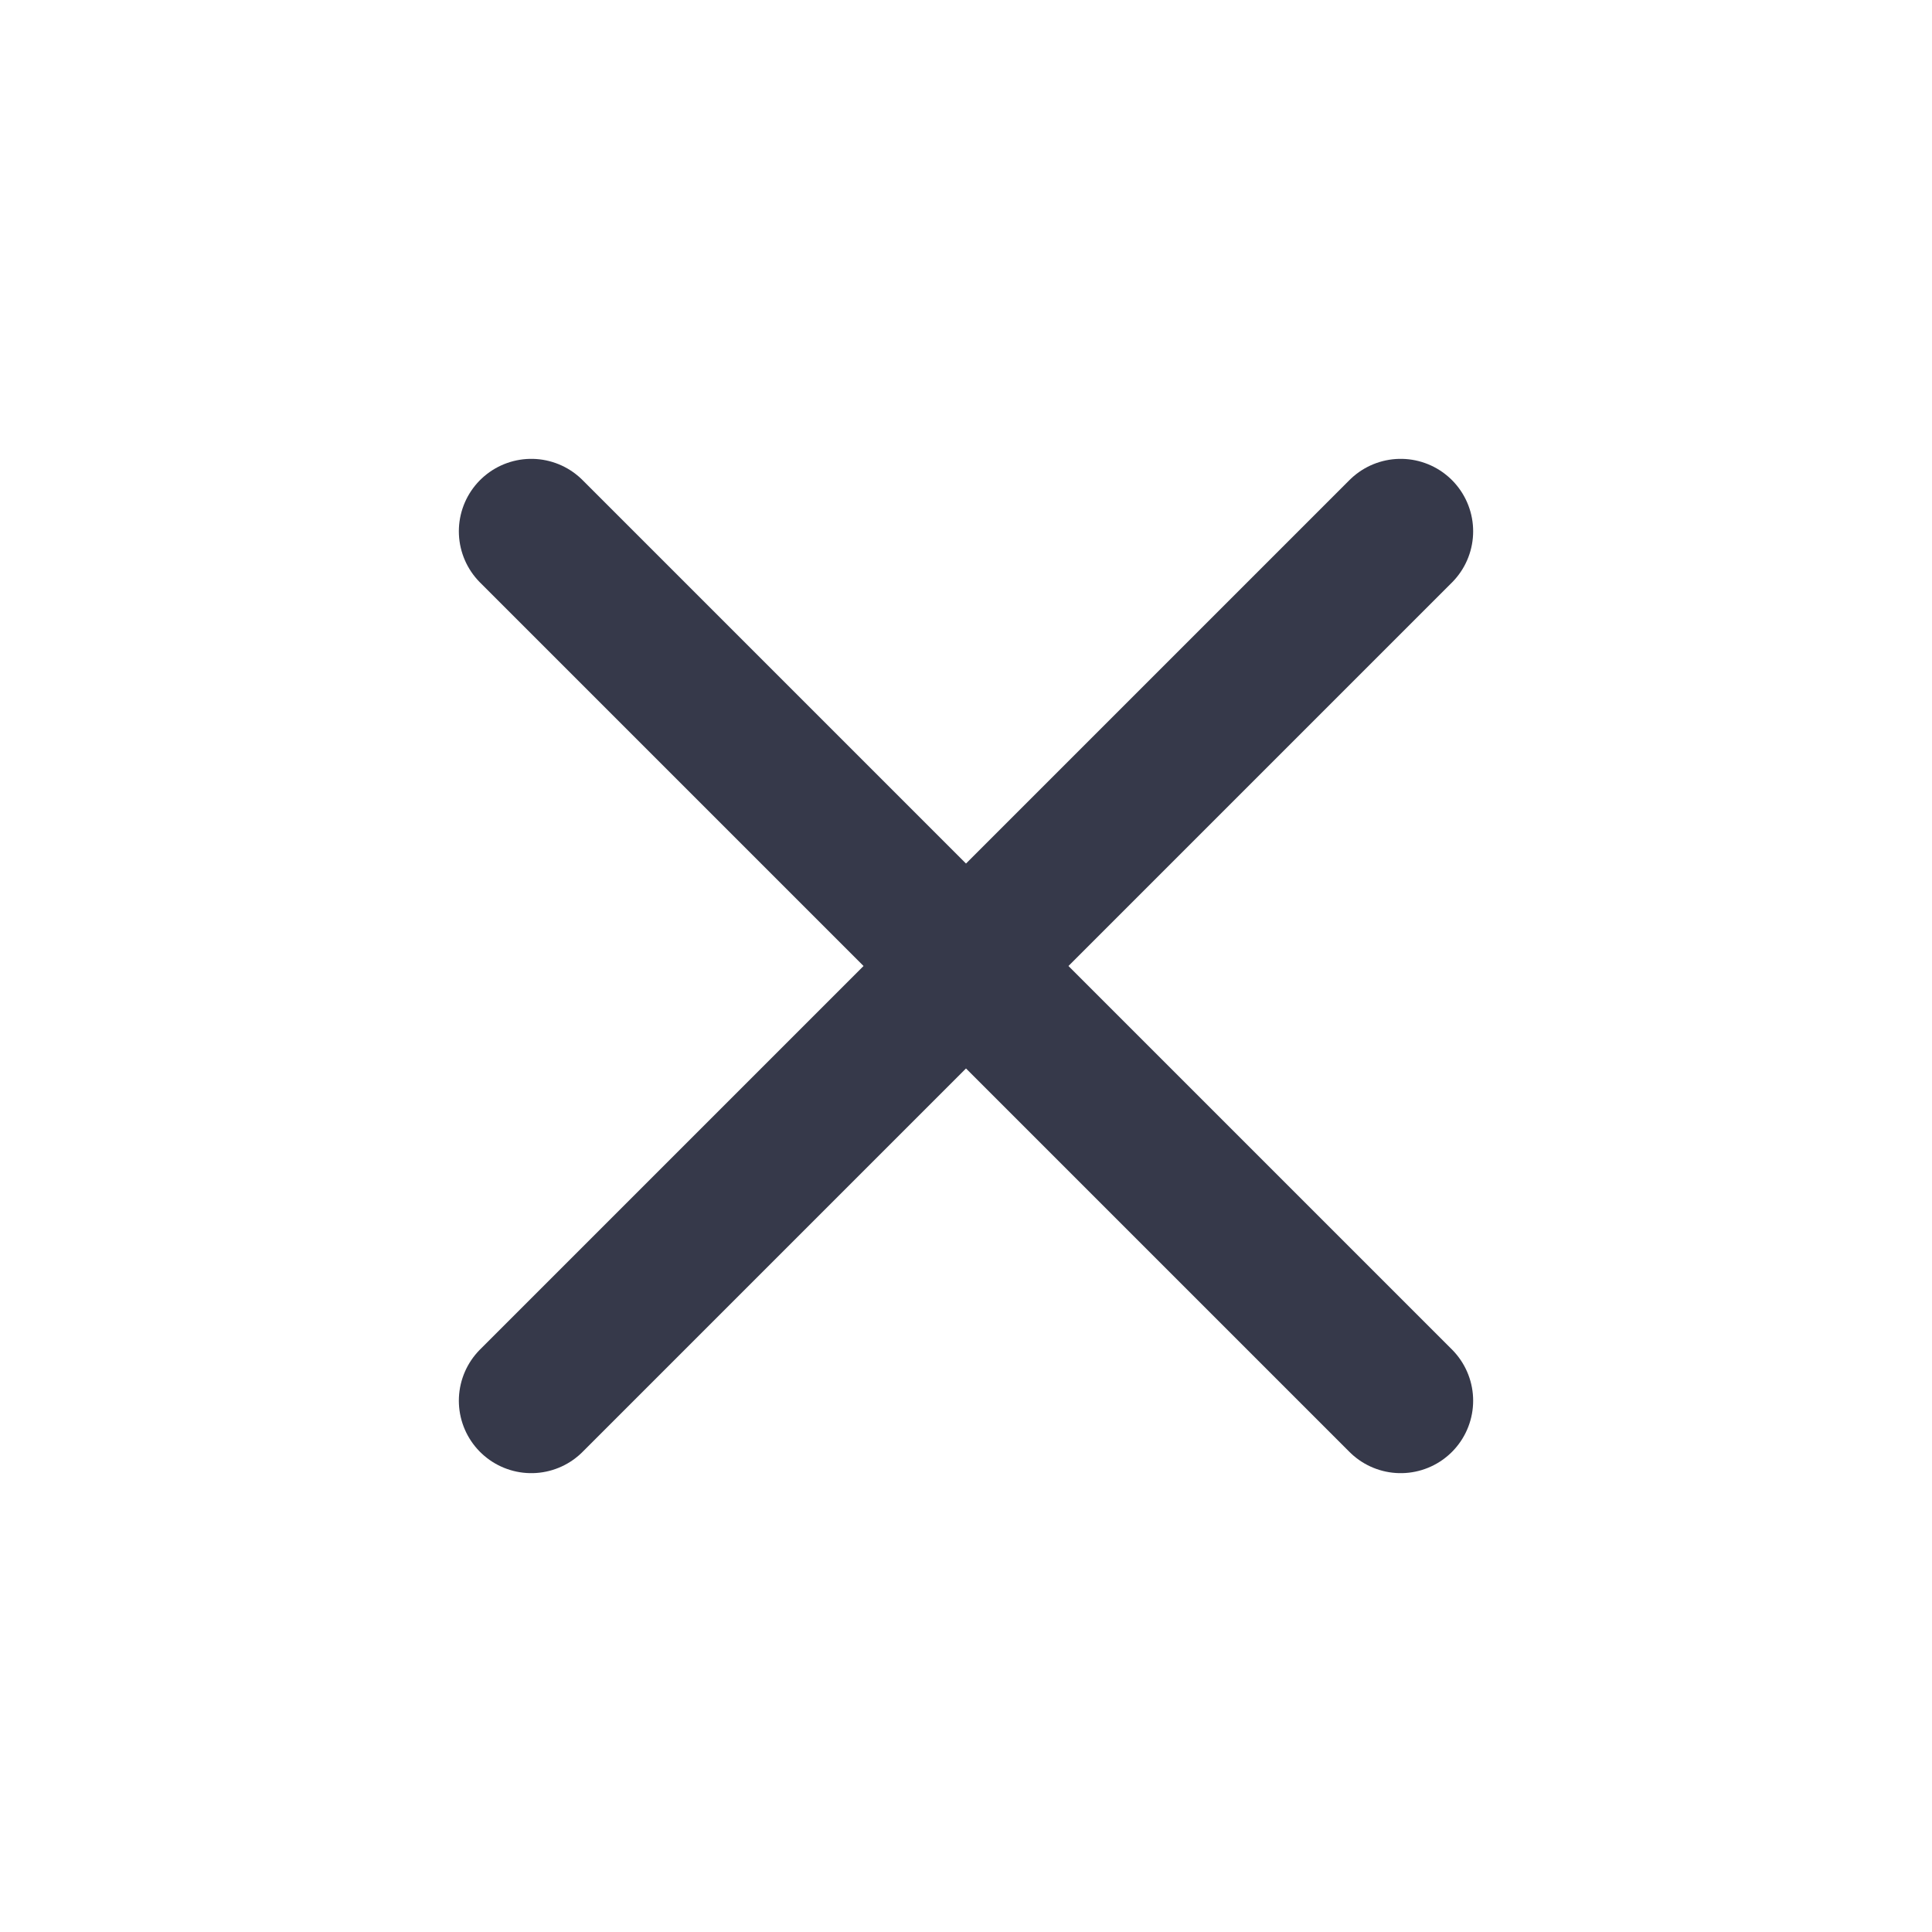
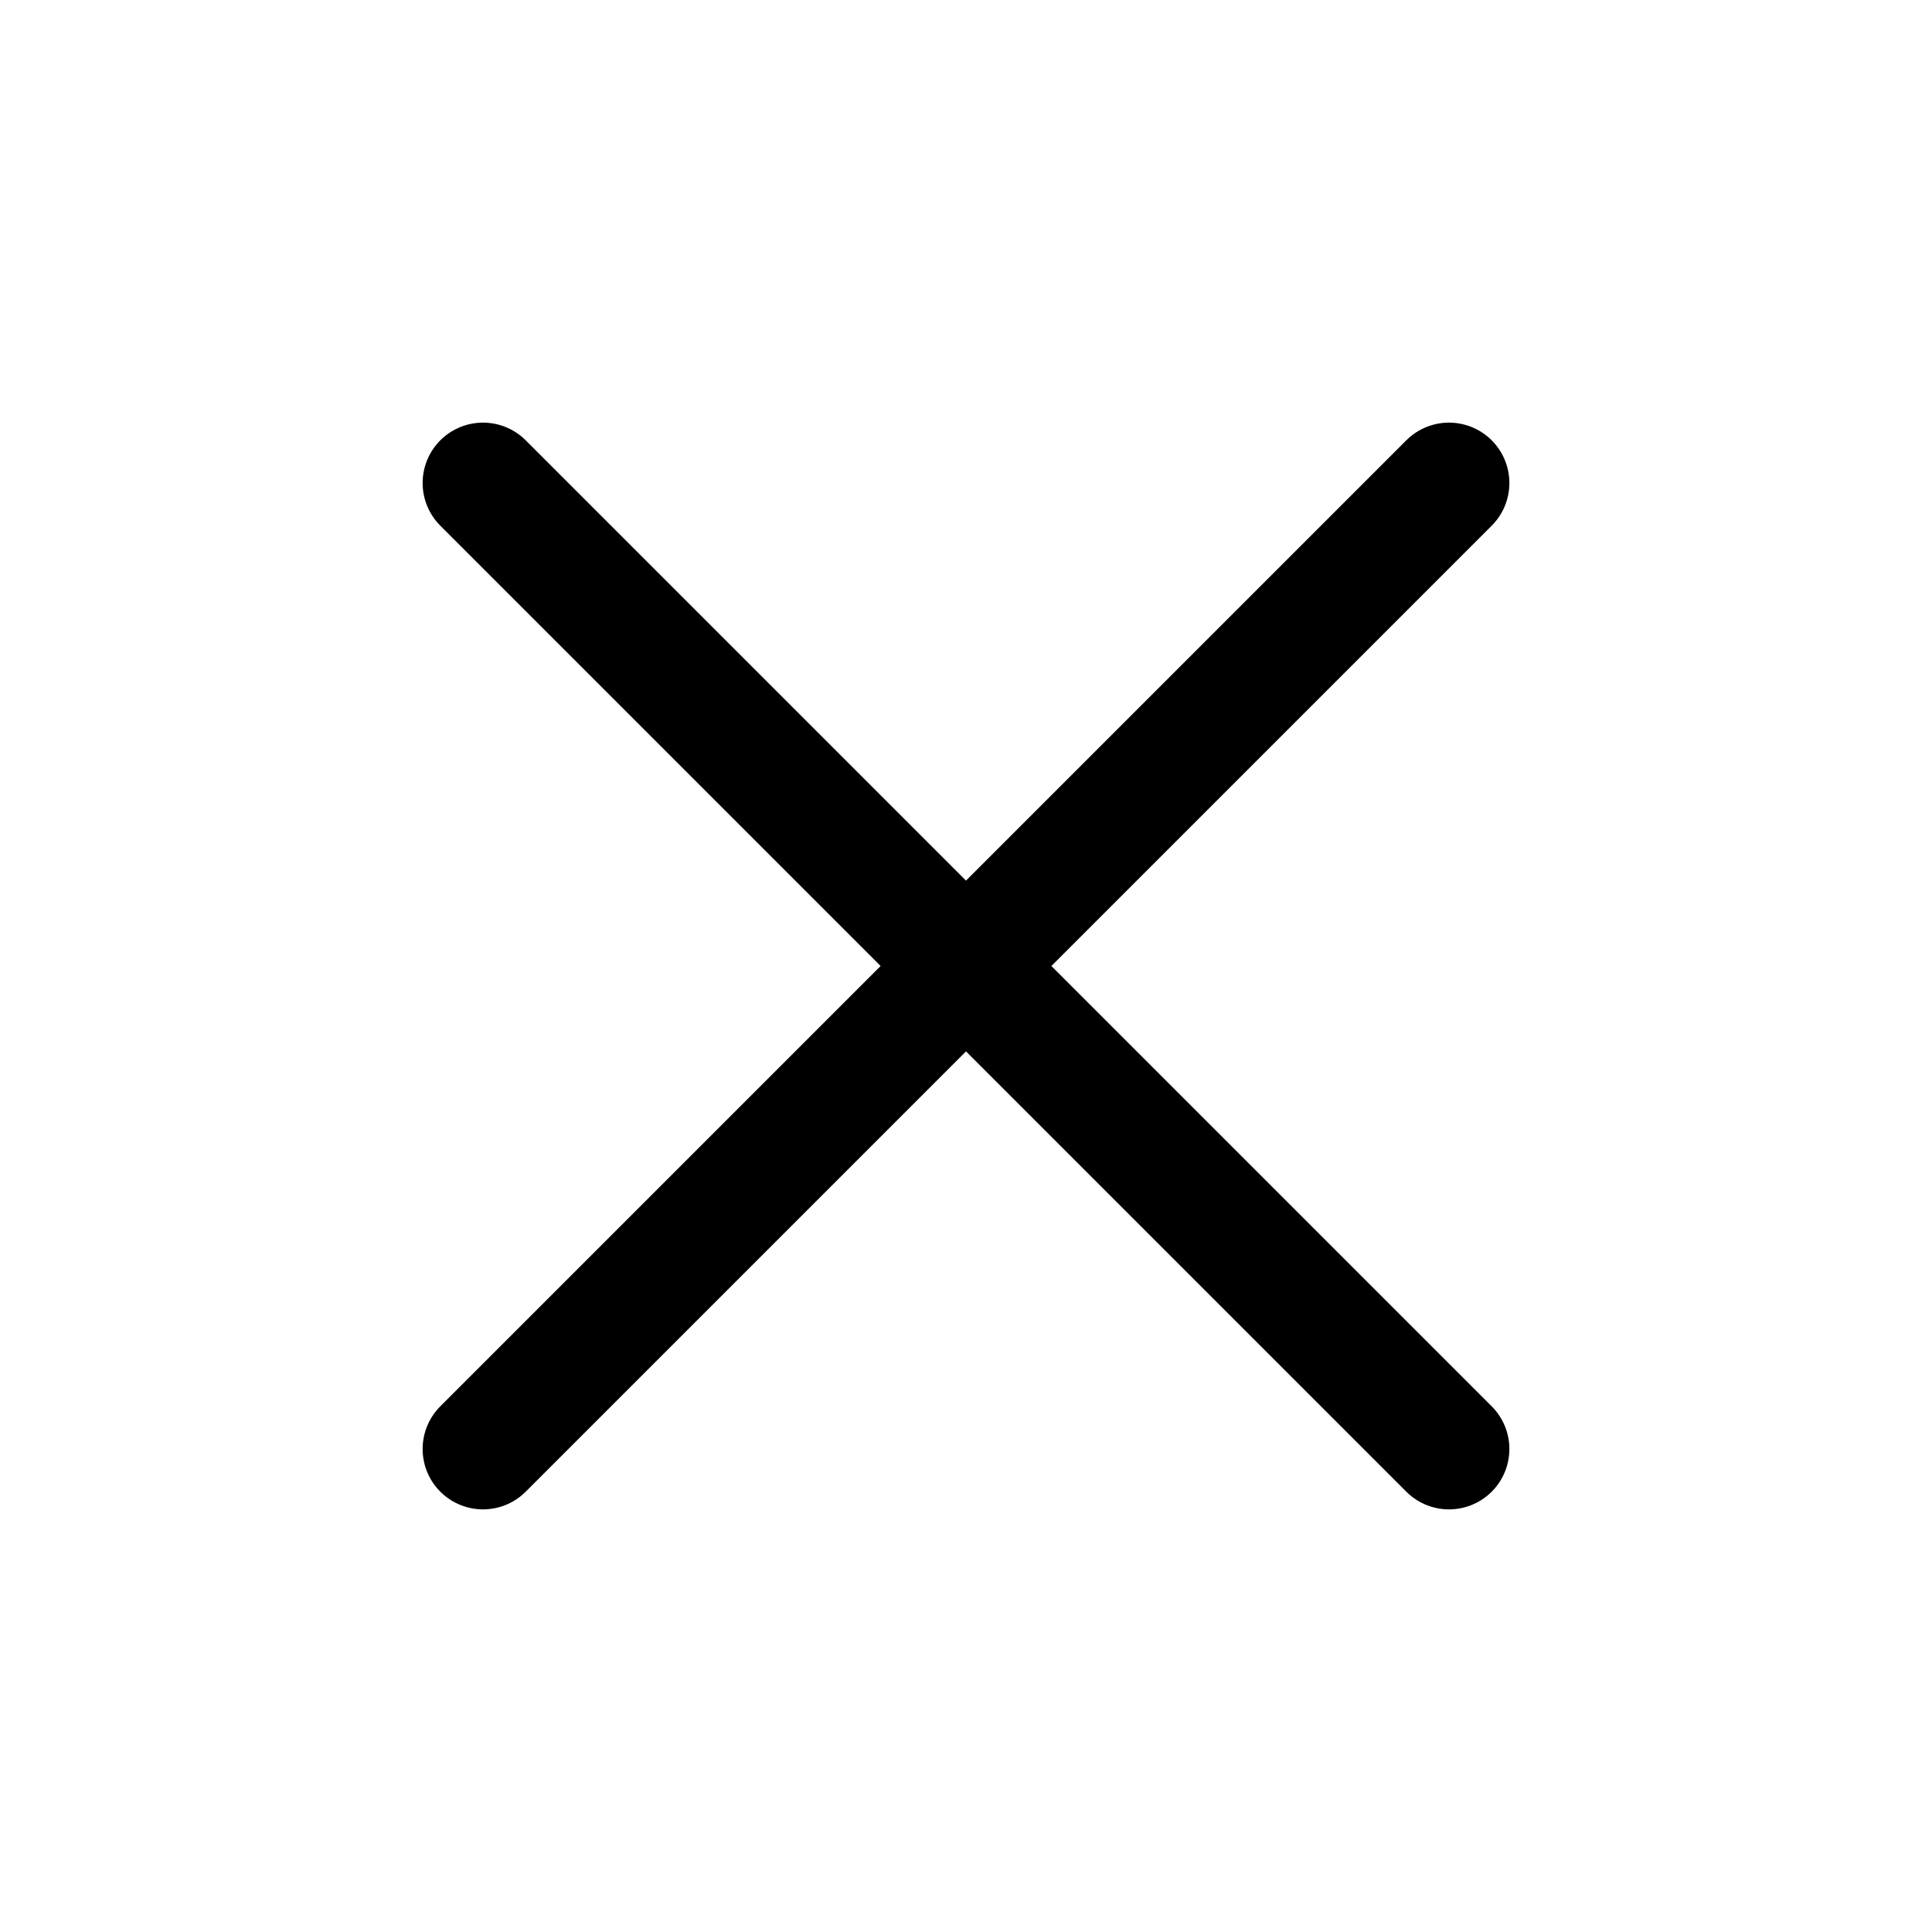
- <svg xmlns="http://www.w3.org/2000/svg" width="20" height="20" viewBox="0 0 20 20" fill="none">
-   <path d="M14.5 5.5L5.5 14.5M5.5 5.5L14.5 14.5" stroke="#36394A" stroke-width="1.5" stroke-linecap="round" stroke-linejoin="round" />
+ <svg xmlns="http://www.w3.org/2000/svg" fill="none" viewBox="0 0 24 24" stroke-width="1.5" stroke="currentColor" class="size-6">
+   <path stroke-linecap="round" stroke-linejoin="round" d="M6 18 18 6M6 6l12 12" />
</svg>
